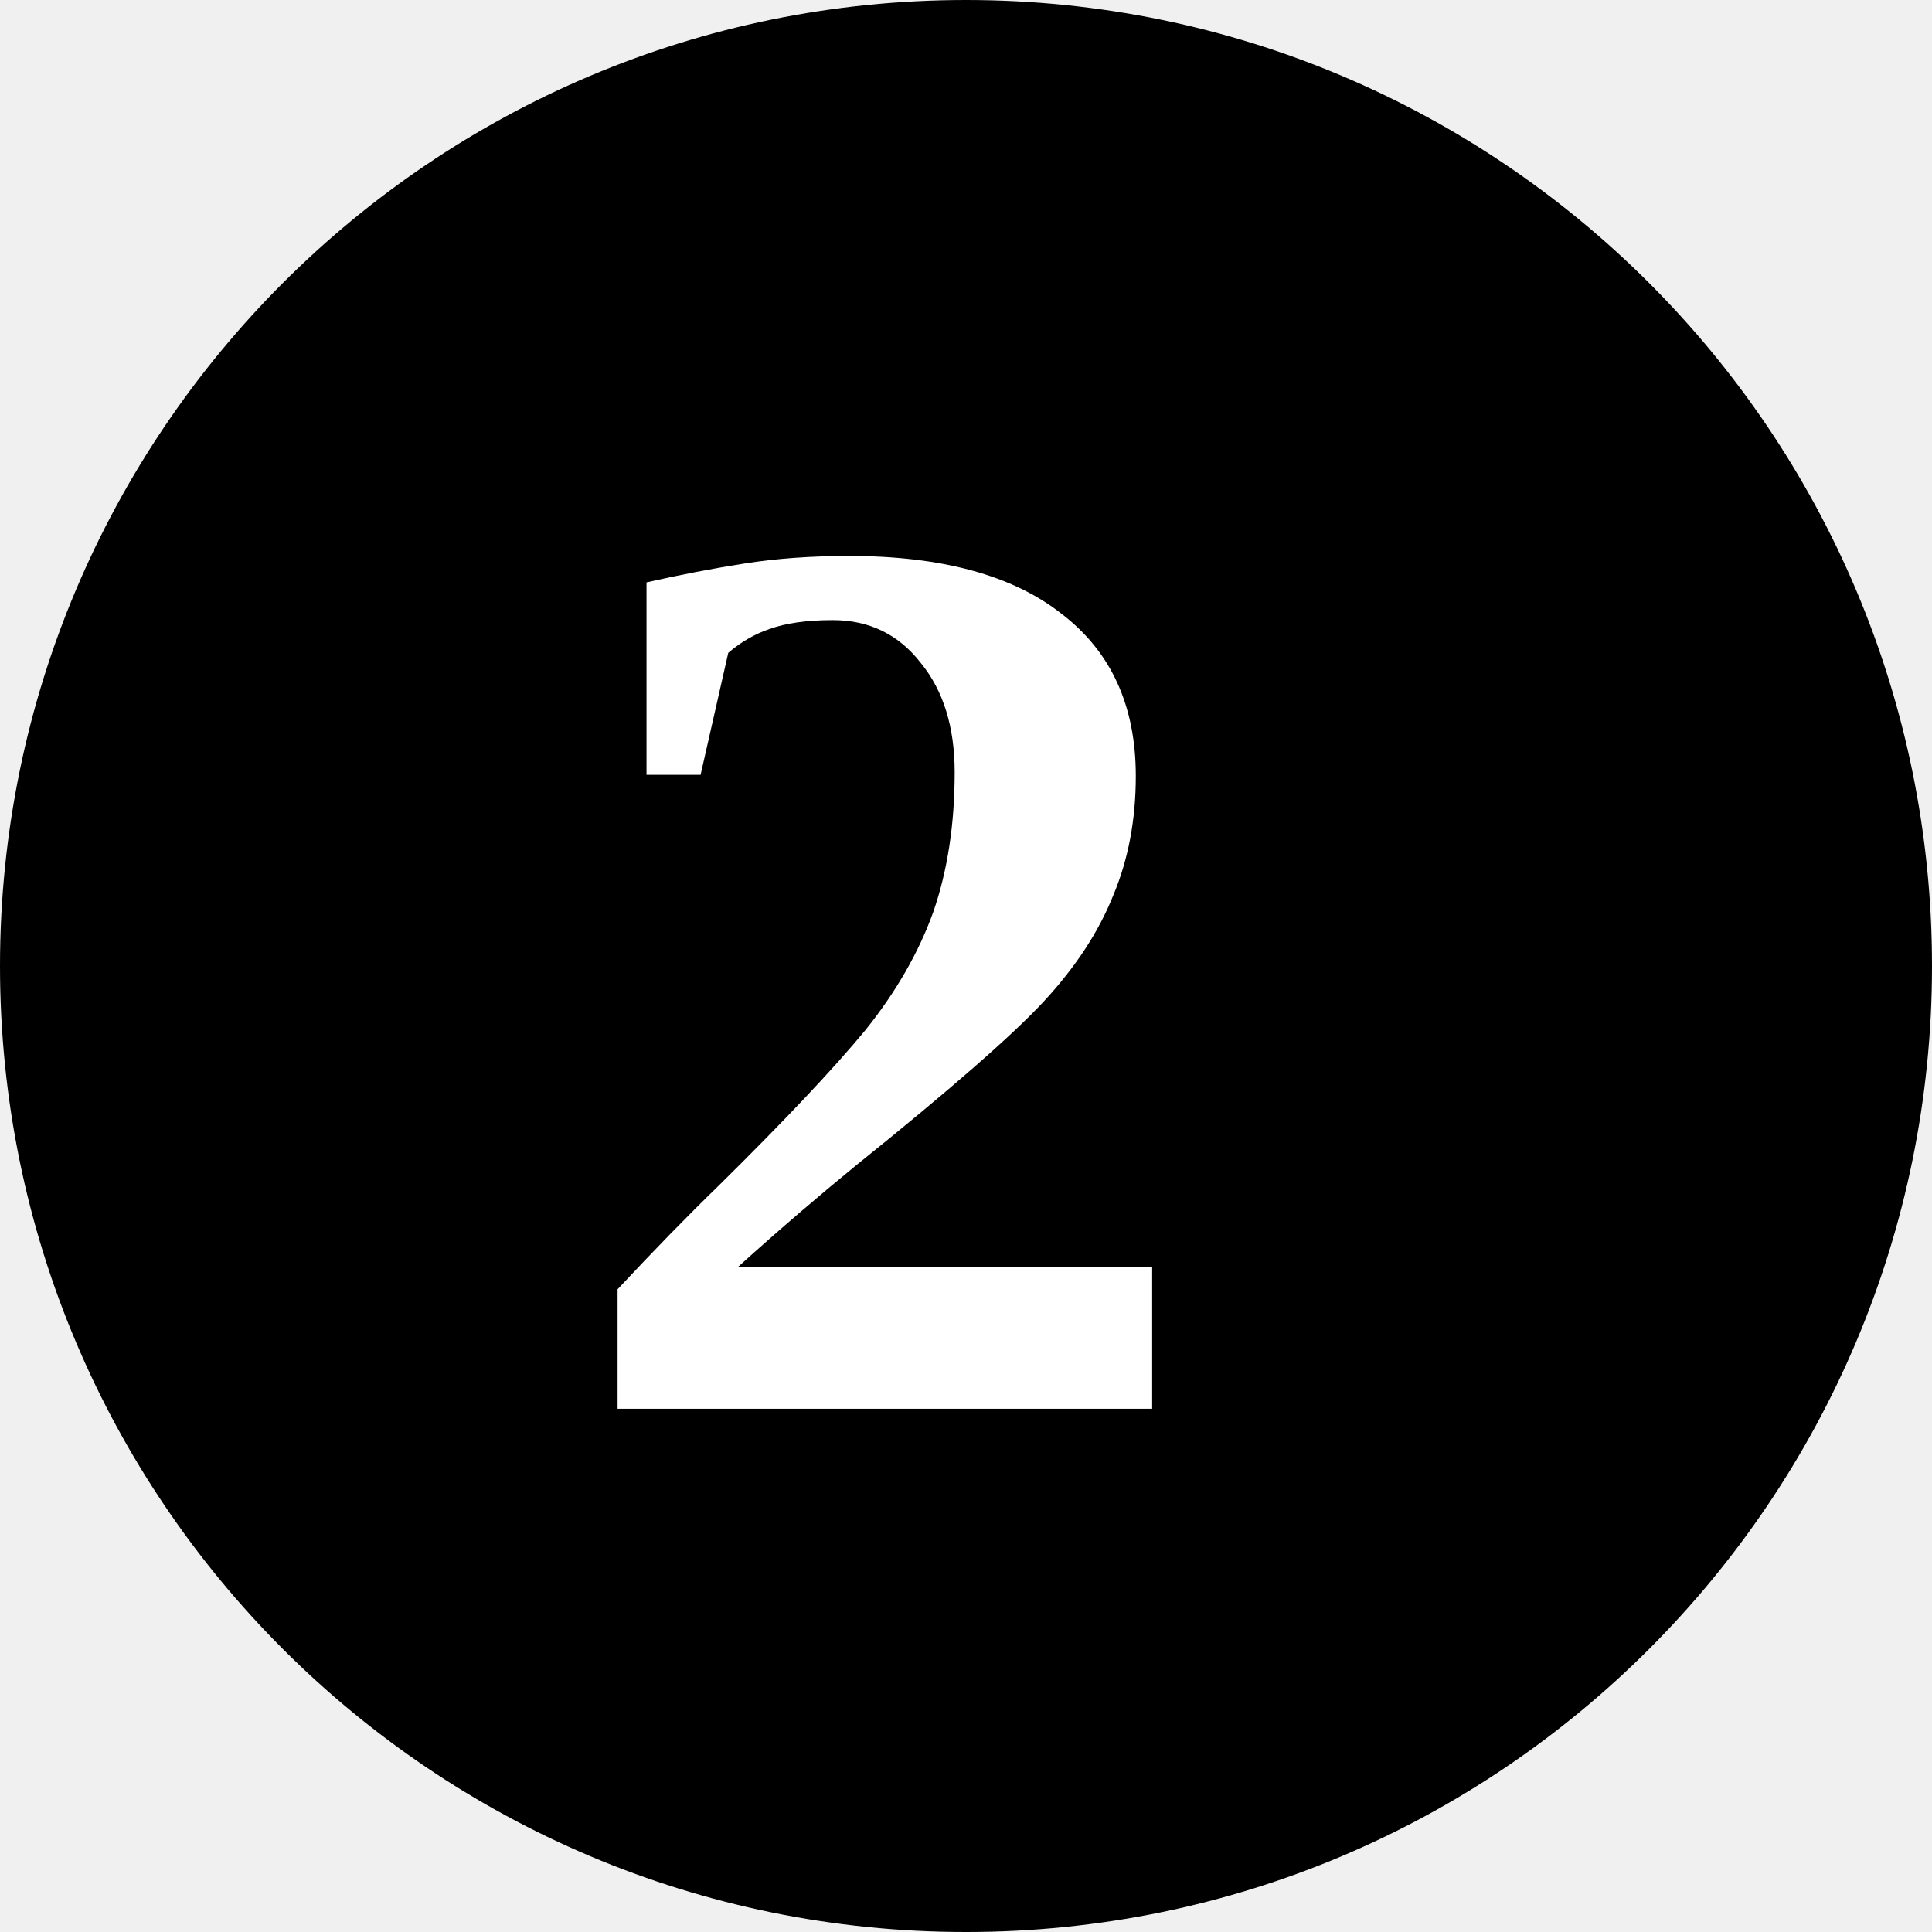
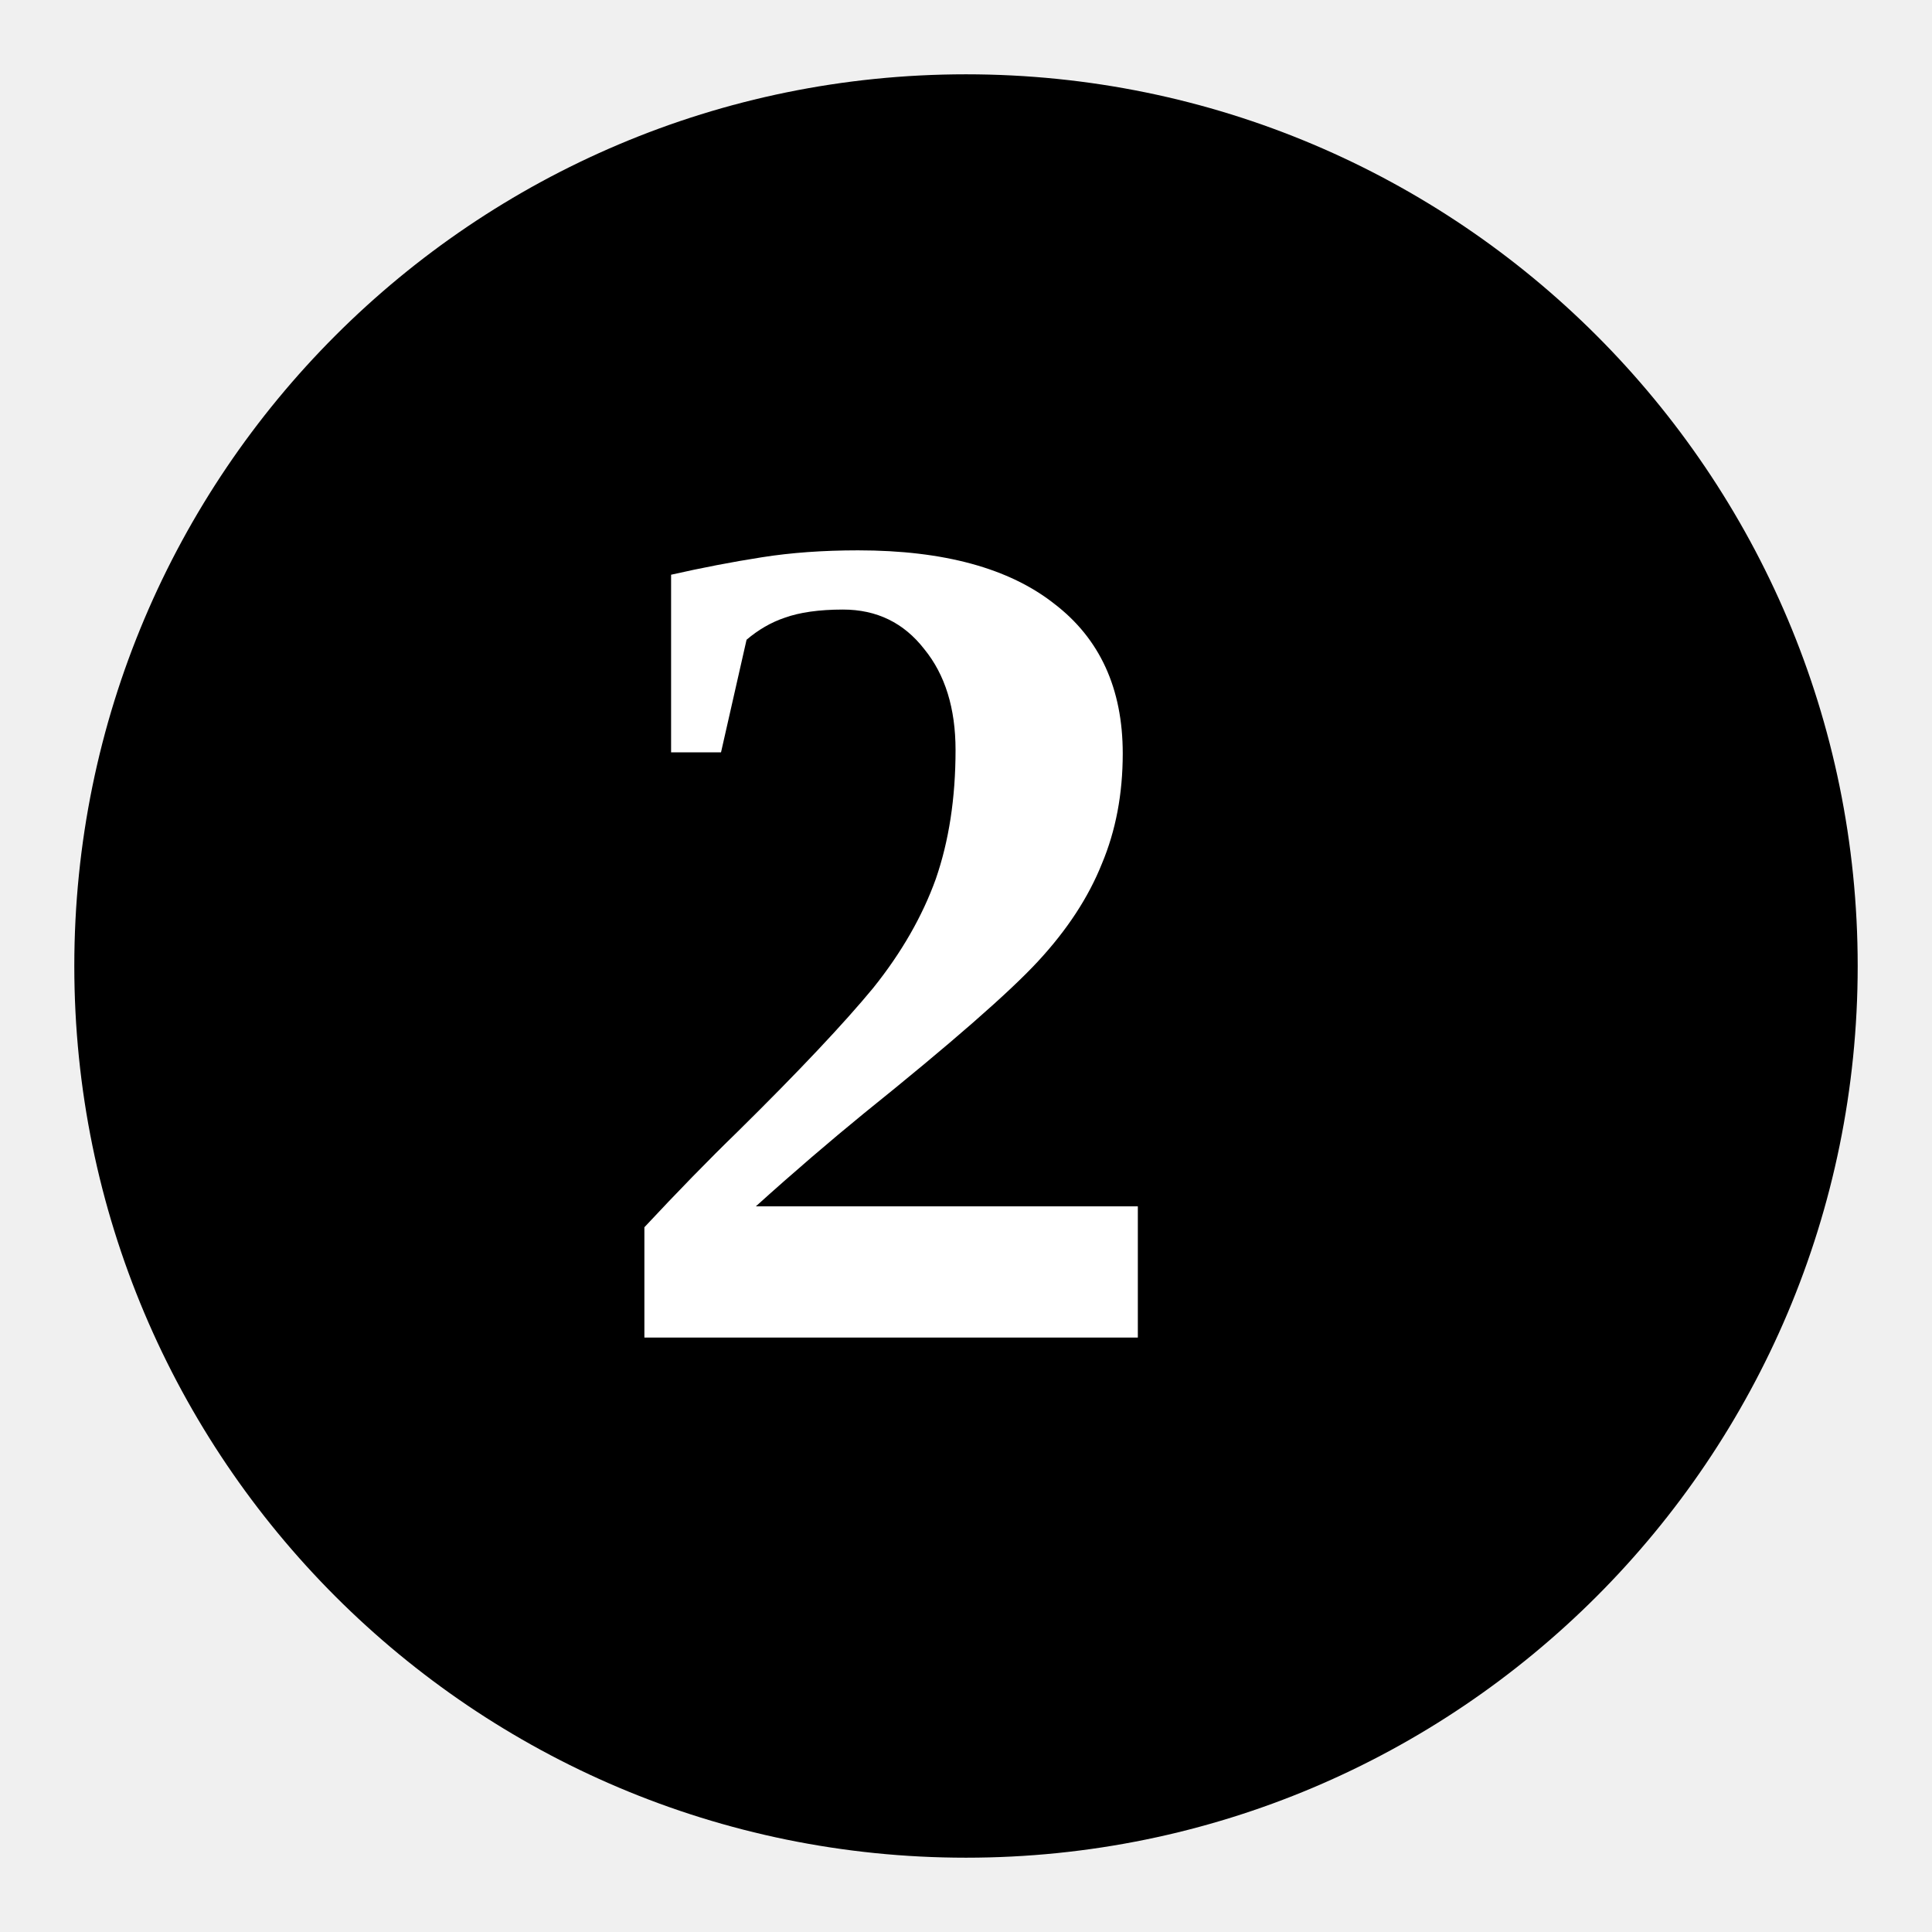
- <svg xmlns="http://www.w3.org/2000/svg" version="1.1" width="24px" height="24px">
-   <circle cx="12px" cy="12px" r="12px" stroke="black" stroke-width="0" fill="#000" />
-   <text font-size="16px" font-weight="800" x="7px" y="17.5px">
+ <svg xmlns="http://www.w3.org/2000/svg" version="1.1" width="26px" height="26px">
+   <circle cx="13px" cy="13px" r="12px" stroke="black" stroke-width="0" fill="#000" />
+   <text font-size="16px" font-weight="800" x="8px" y="18px">
    <tspan fill="white">2</tspan>
  </text>
</svg>
